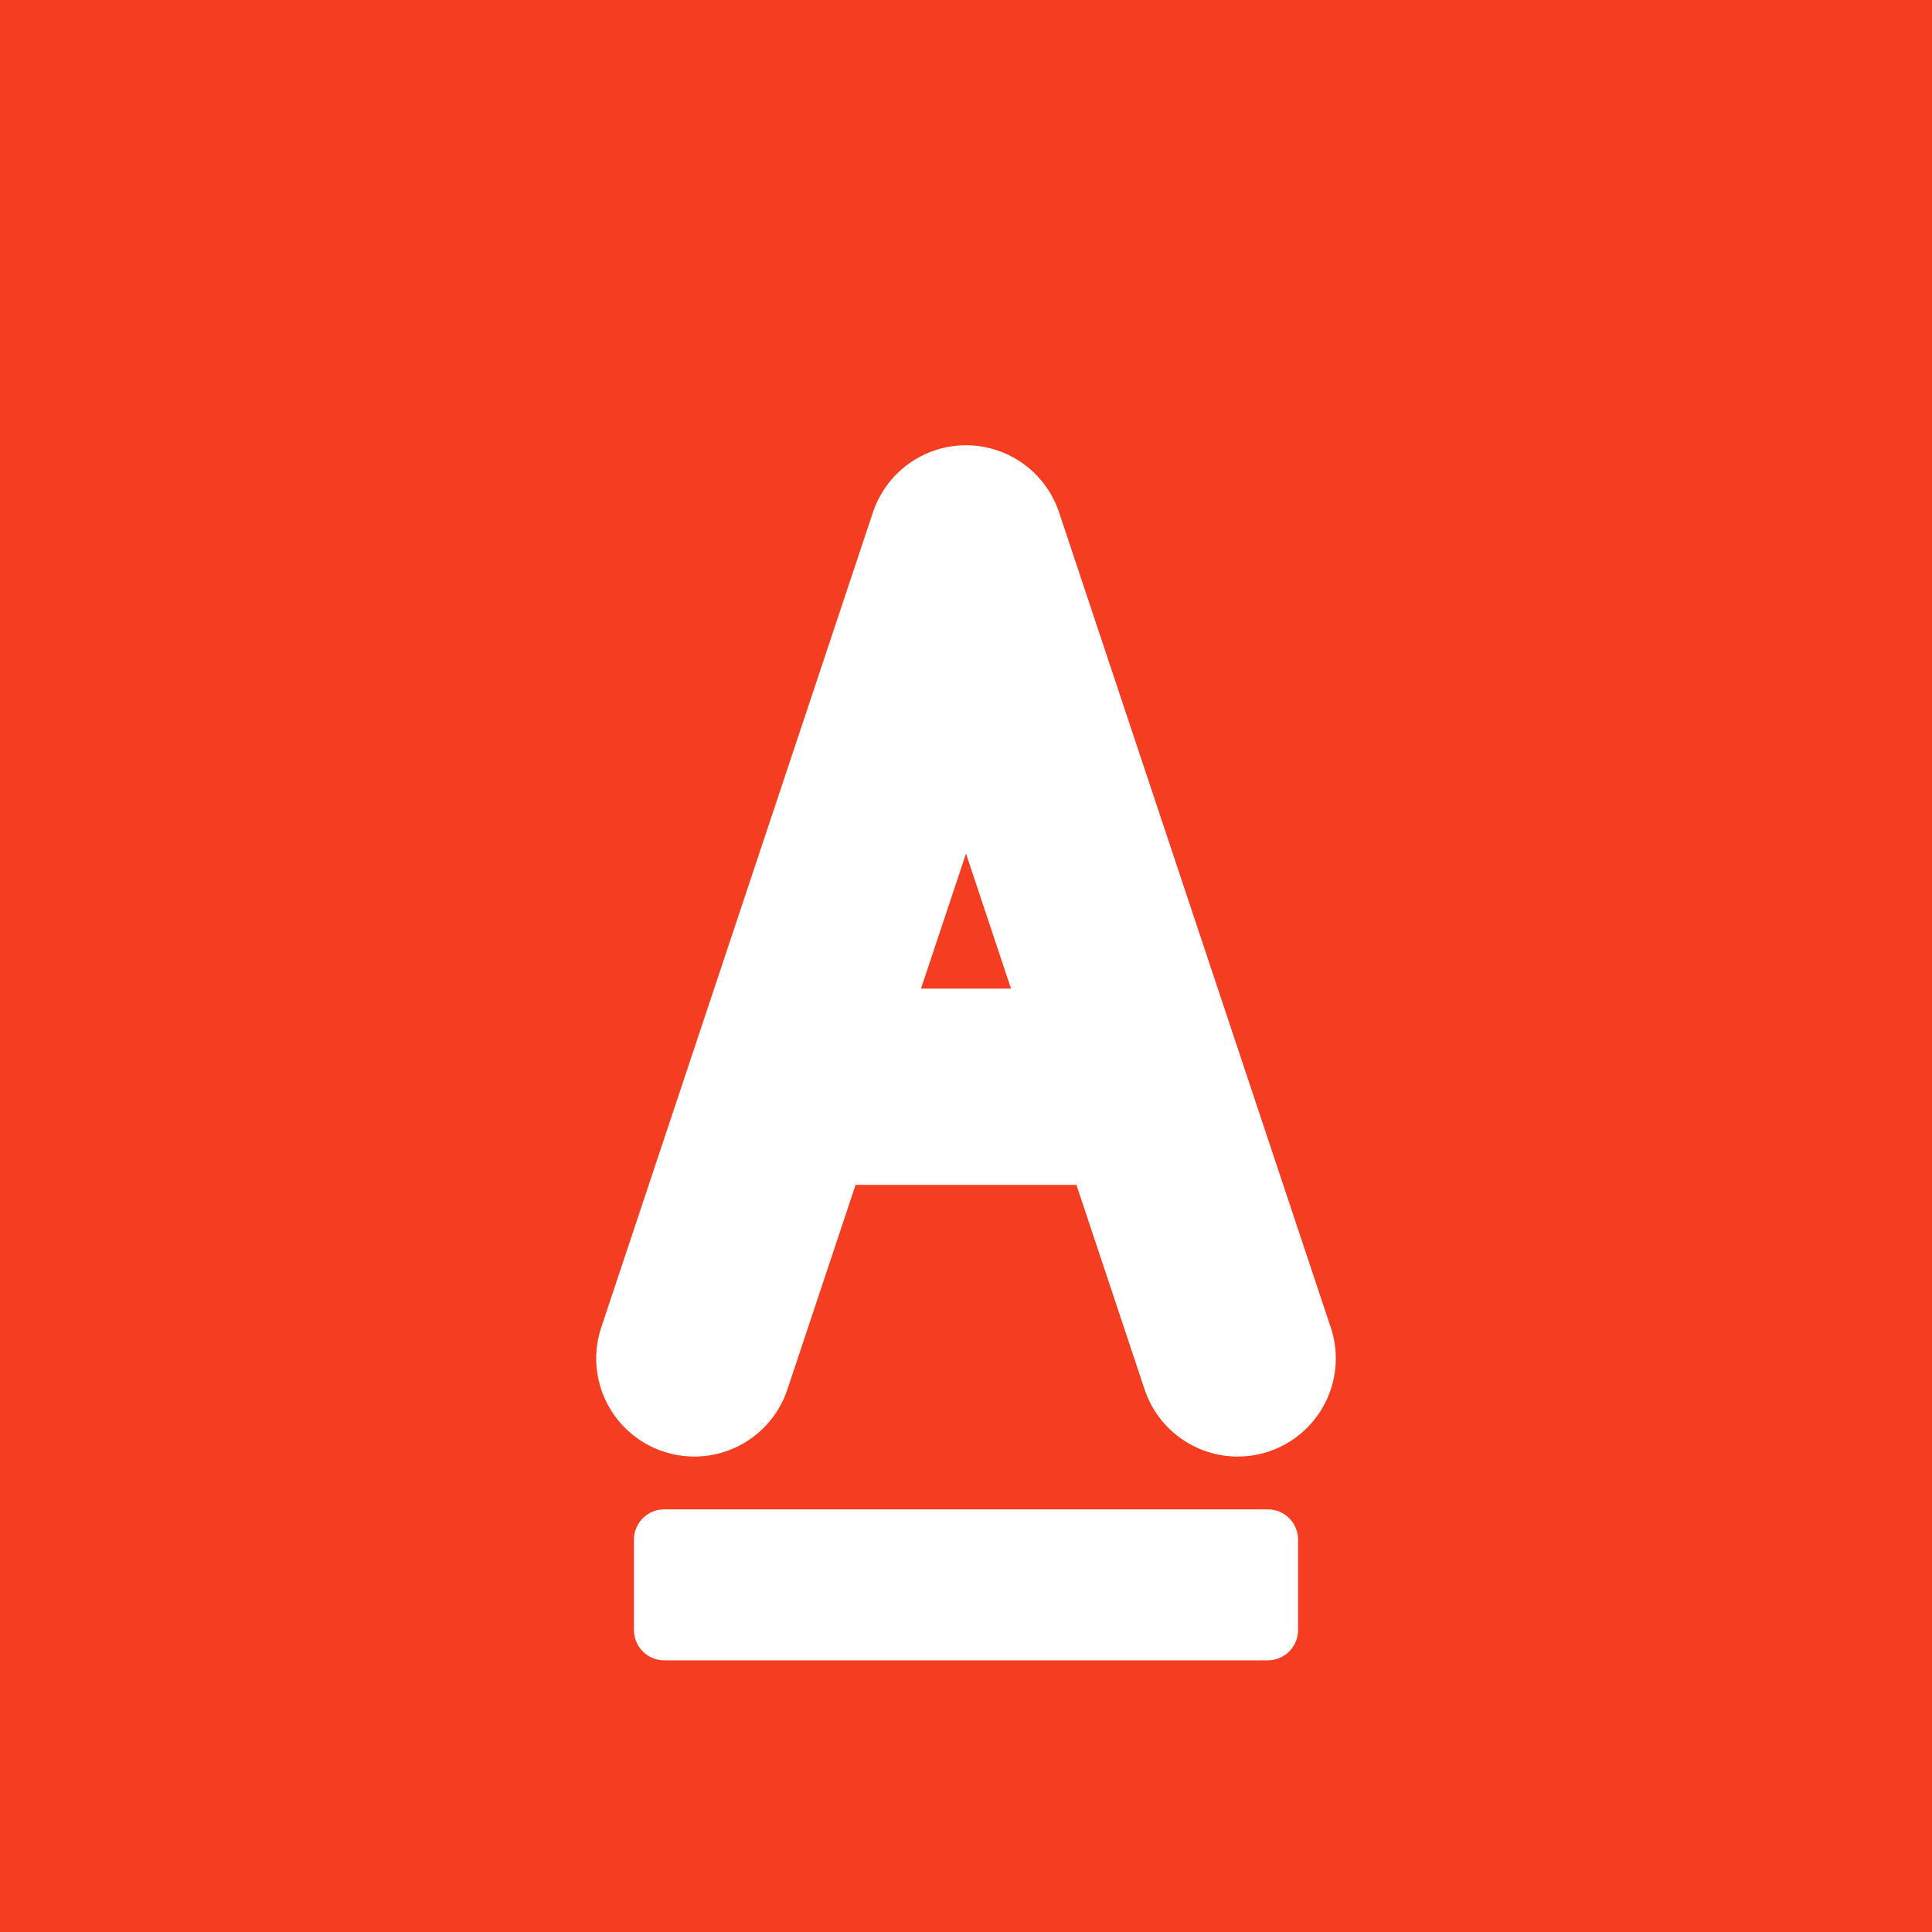
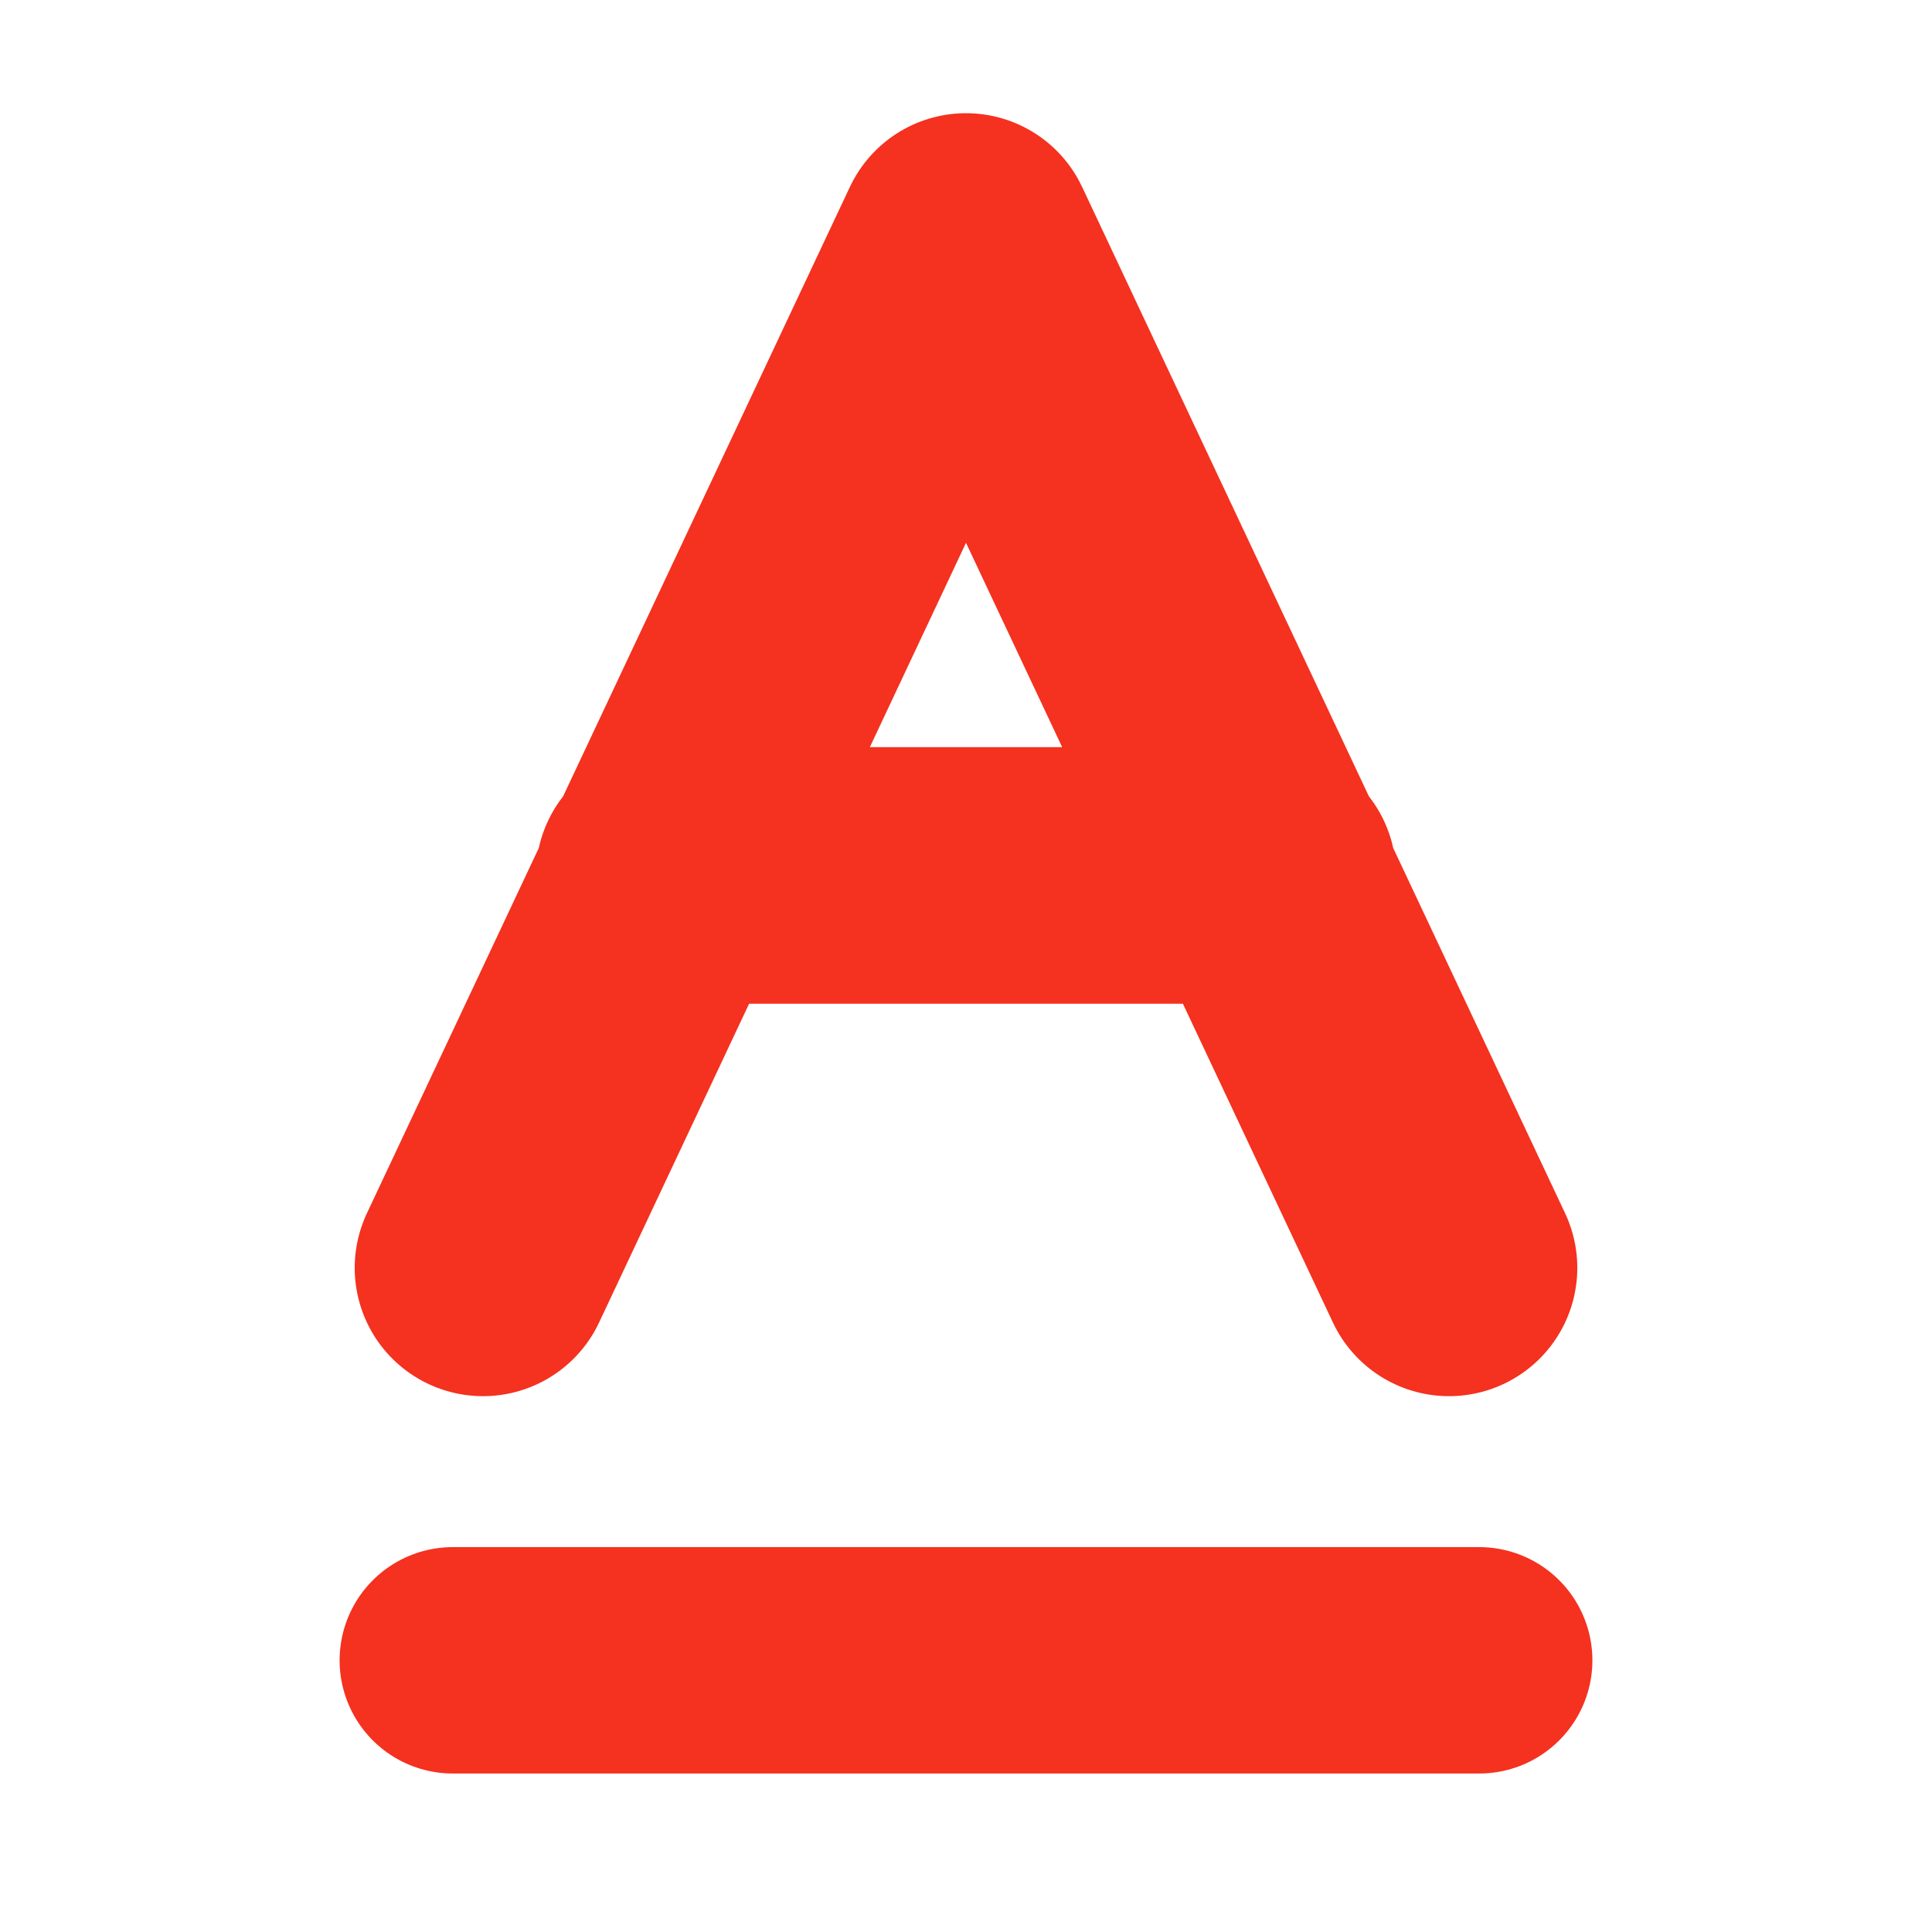
- <svg xmlns="http://www.w3.org/2000/svg" viewBox="0 0 64 64" role="img" aria-label="Delivery training">
-   <rect width="64" height="64" fill="#f53d21" />
-   <path d="M23 45 32 18l9 27M26.5 36h11" fill="none" stroke="#fff" stroke-linecap="round" stroke-linejoin="round" stroke-width="6.5" />
-   <rect x="21" y="50" width="22" height="5" rx="1" fill="#fff" />
+ <svg xmlns="http://www.w3.org/2000/svg" viewBox="0 0 64 64" role="img" aria-label="Alfa mark">
+   <rect width="64" height="64" fill="#fff" />
+   <path d="M16 42 32 8 48 42M22 29h20" fill="none" stroke="#f5311f" stroke-linecap="round" stroke-linejoin="round" stroke-width="8.5" />
+   <path d="M15 55h34" fill="none" stroke="#f5311f" stroke-linecap="round" stroke-width="7.5" />
</svg>
